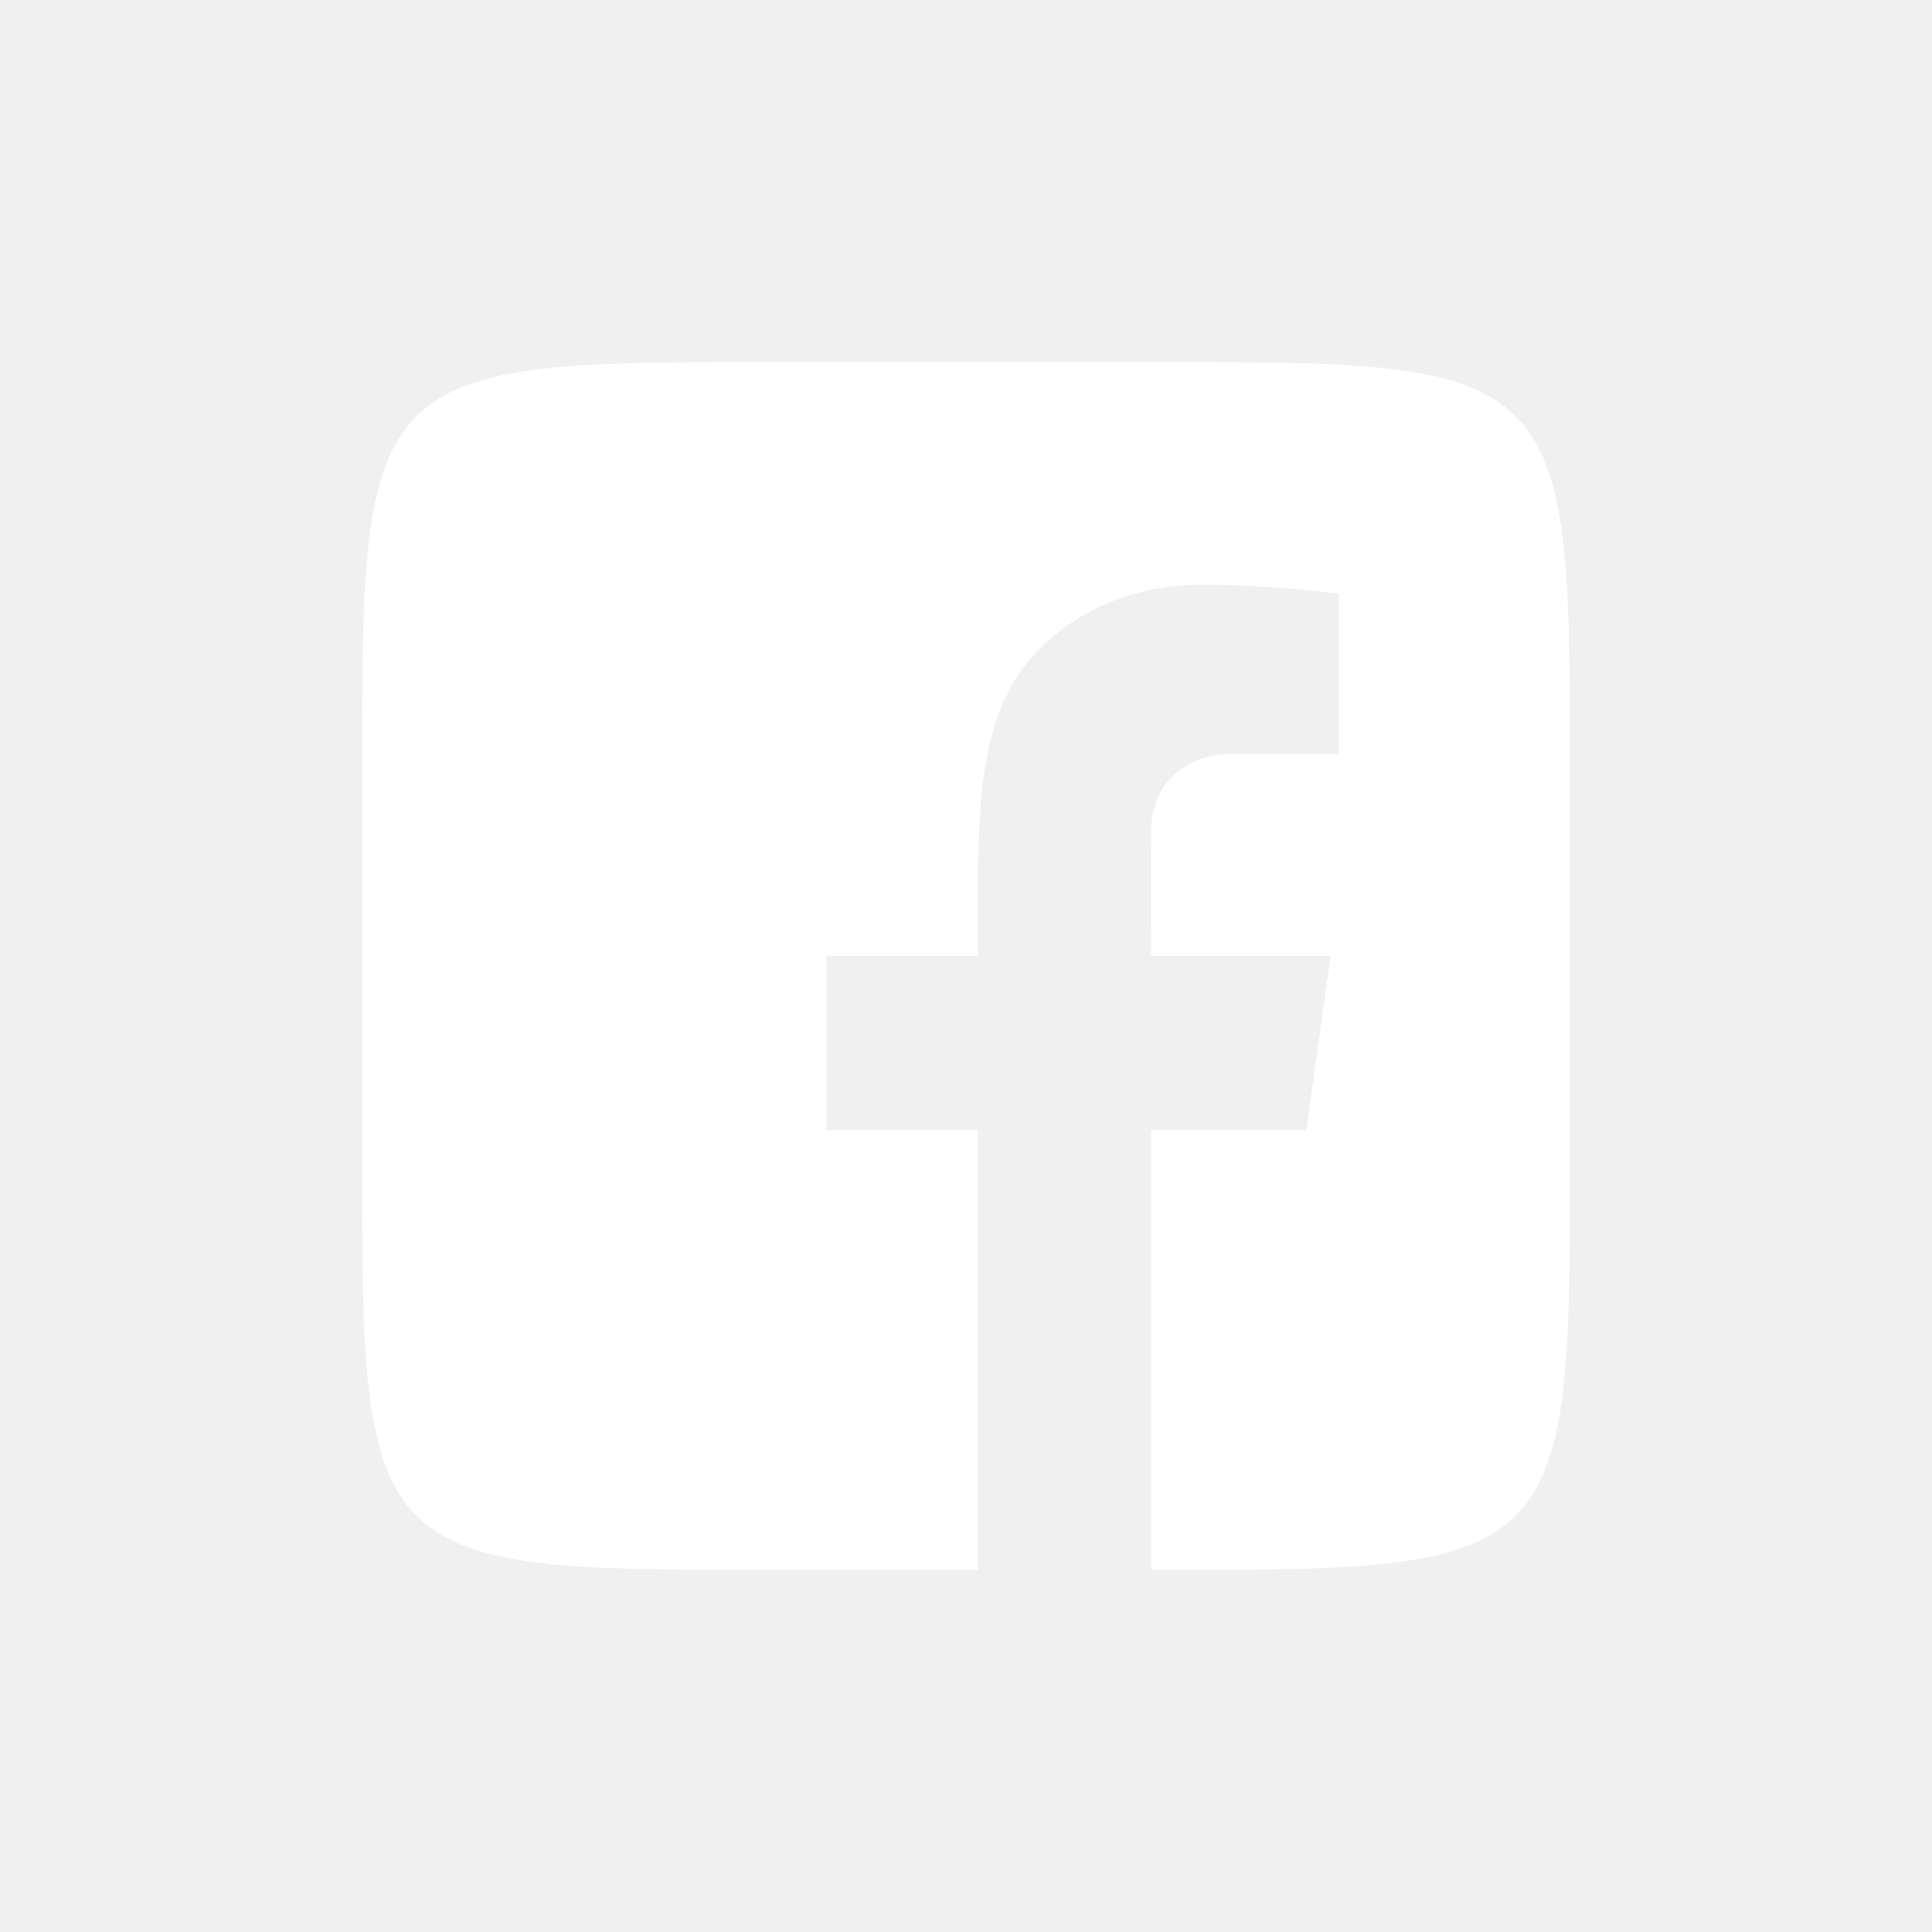
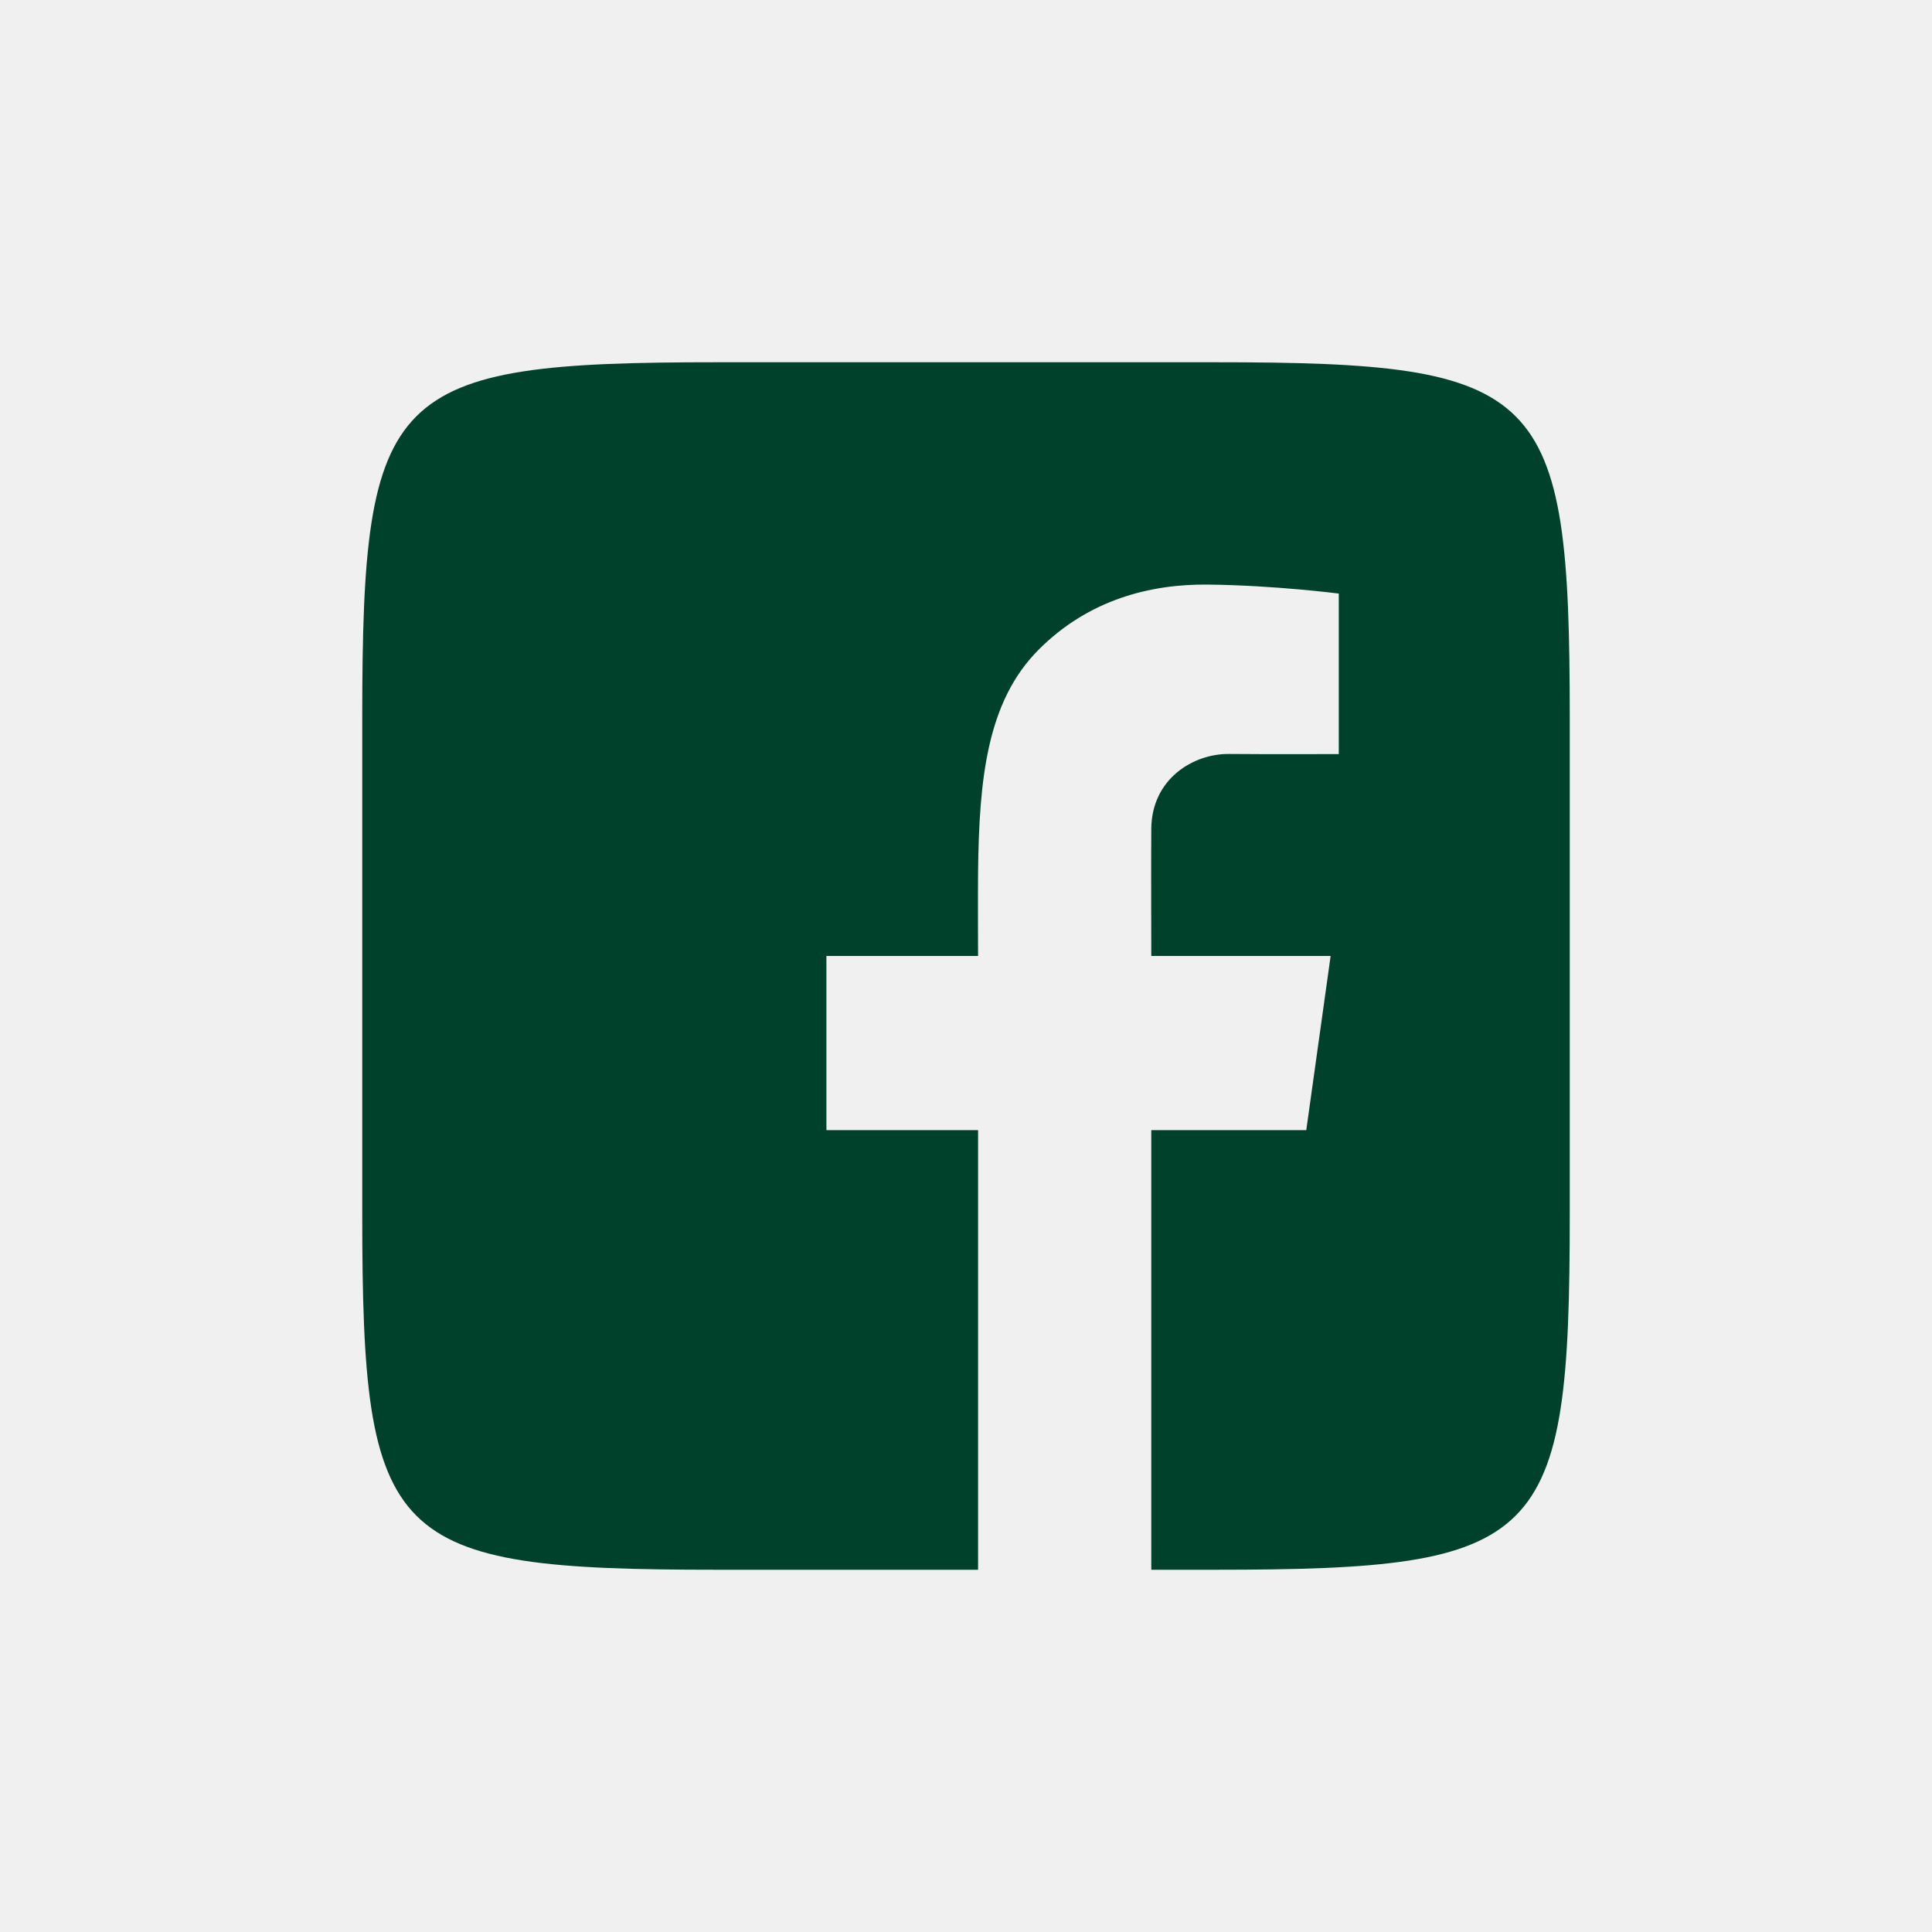
<svg xmlns="http://www.w3.org/2000/svg" viewBox="0,0,256,256" width="48px" height="48px">
-   <g fill="#ffffff" fill-rule="nonzero" stroke="none" stroke-width="1" stroke-linecap="butt" stroke-linejoin="miter" stroke-miterlimit="10" stroke-dasharray="" stroke-dashoffset="0" font-family="none" font-weight="none" font-size="none" text-anchor="none" style="mix-blend-mode: normal">
+   <g fill="#00412B" fill-rule="nonzero" stroke="none" stroke-width="1" stroke-linecap="butt" stroke-linejoin="miter" stroke-miterlimit="10" stroke-dasharray="" stroke-dashoffset="0" font-family="none" font-weight="none" font-size="none" text-anchor="none" style="mix-blend-mode: normal">
    <g transform="scale(4,4)">
      <path d="M40.227,12c10.919,0 11.773,0.854 11.773,11.773v16.453c0,10.919 -0.854,11.774 -11.773,11.774h-2.089v-14.562h5.134l0.807,-5.77h-5.941c0,0 -0.009,-3.378 0,-4.221c0.017,-1.649 1.394,-2.483 2.577,-2.471c1.183,0.012 3.634,0.004 3.634,0.004v-5.317c0,0 -2.123,-0.275 -4.349,-0.298c-1.871,-0.019 -3.937,0.487 -5.604,2.167c-1.696,1.709 -1.963,4.254 -1.996,7.364c-0.009,0.9 0,2.772 0,2.772h-5.024v5.77h5.024v14.562h-8.626c-10.92,0 -11.774,-0.855 -11.774,-11.773v-16.454c0,-10.919 0.854,-11.773 11.773,-11.773z" />
    </g>
  </g>
</svg>
